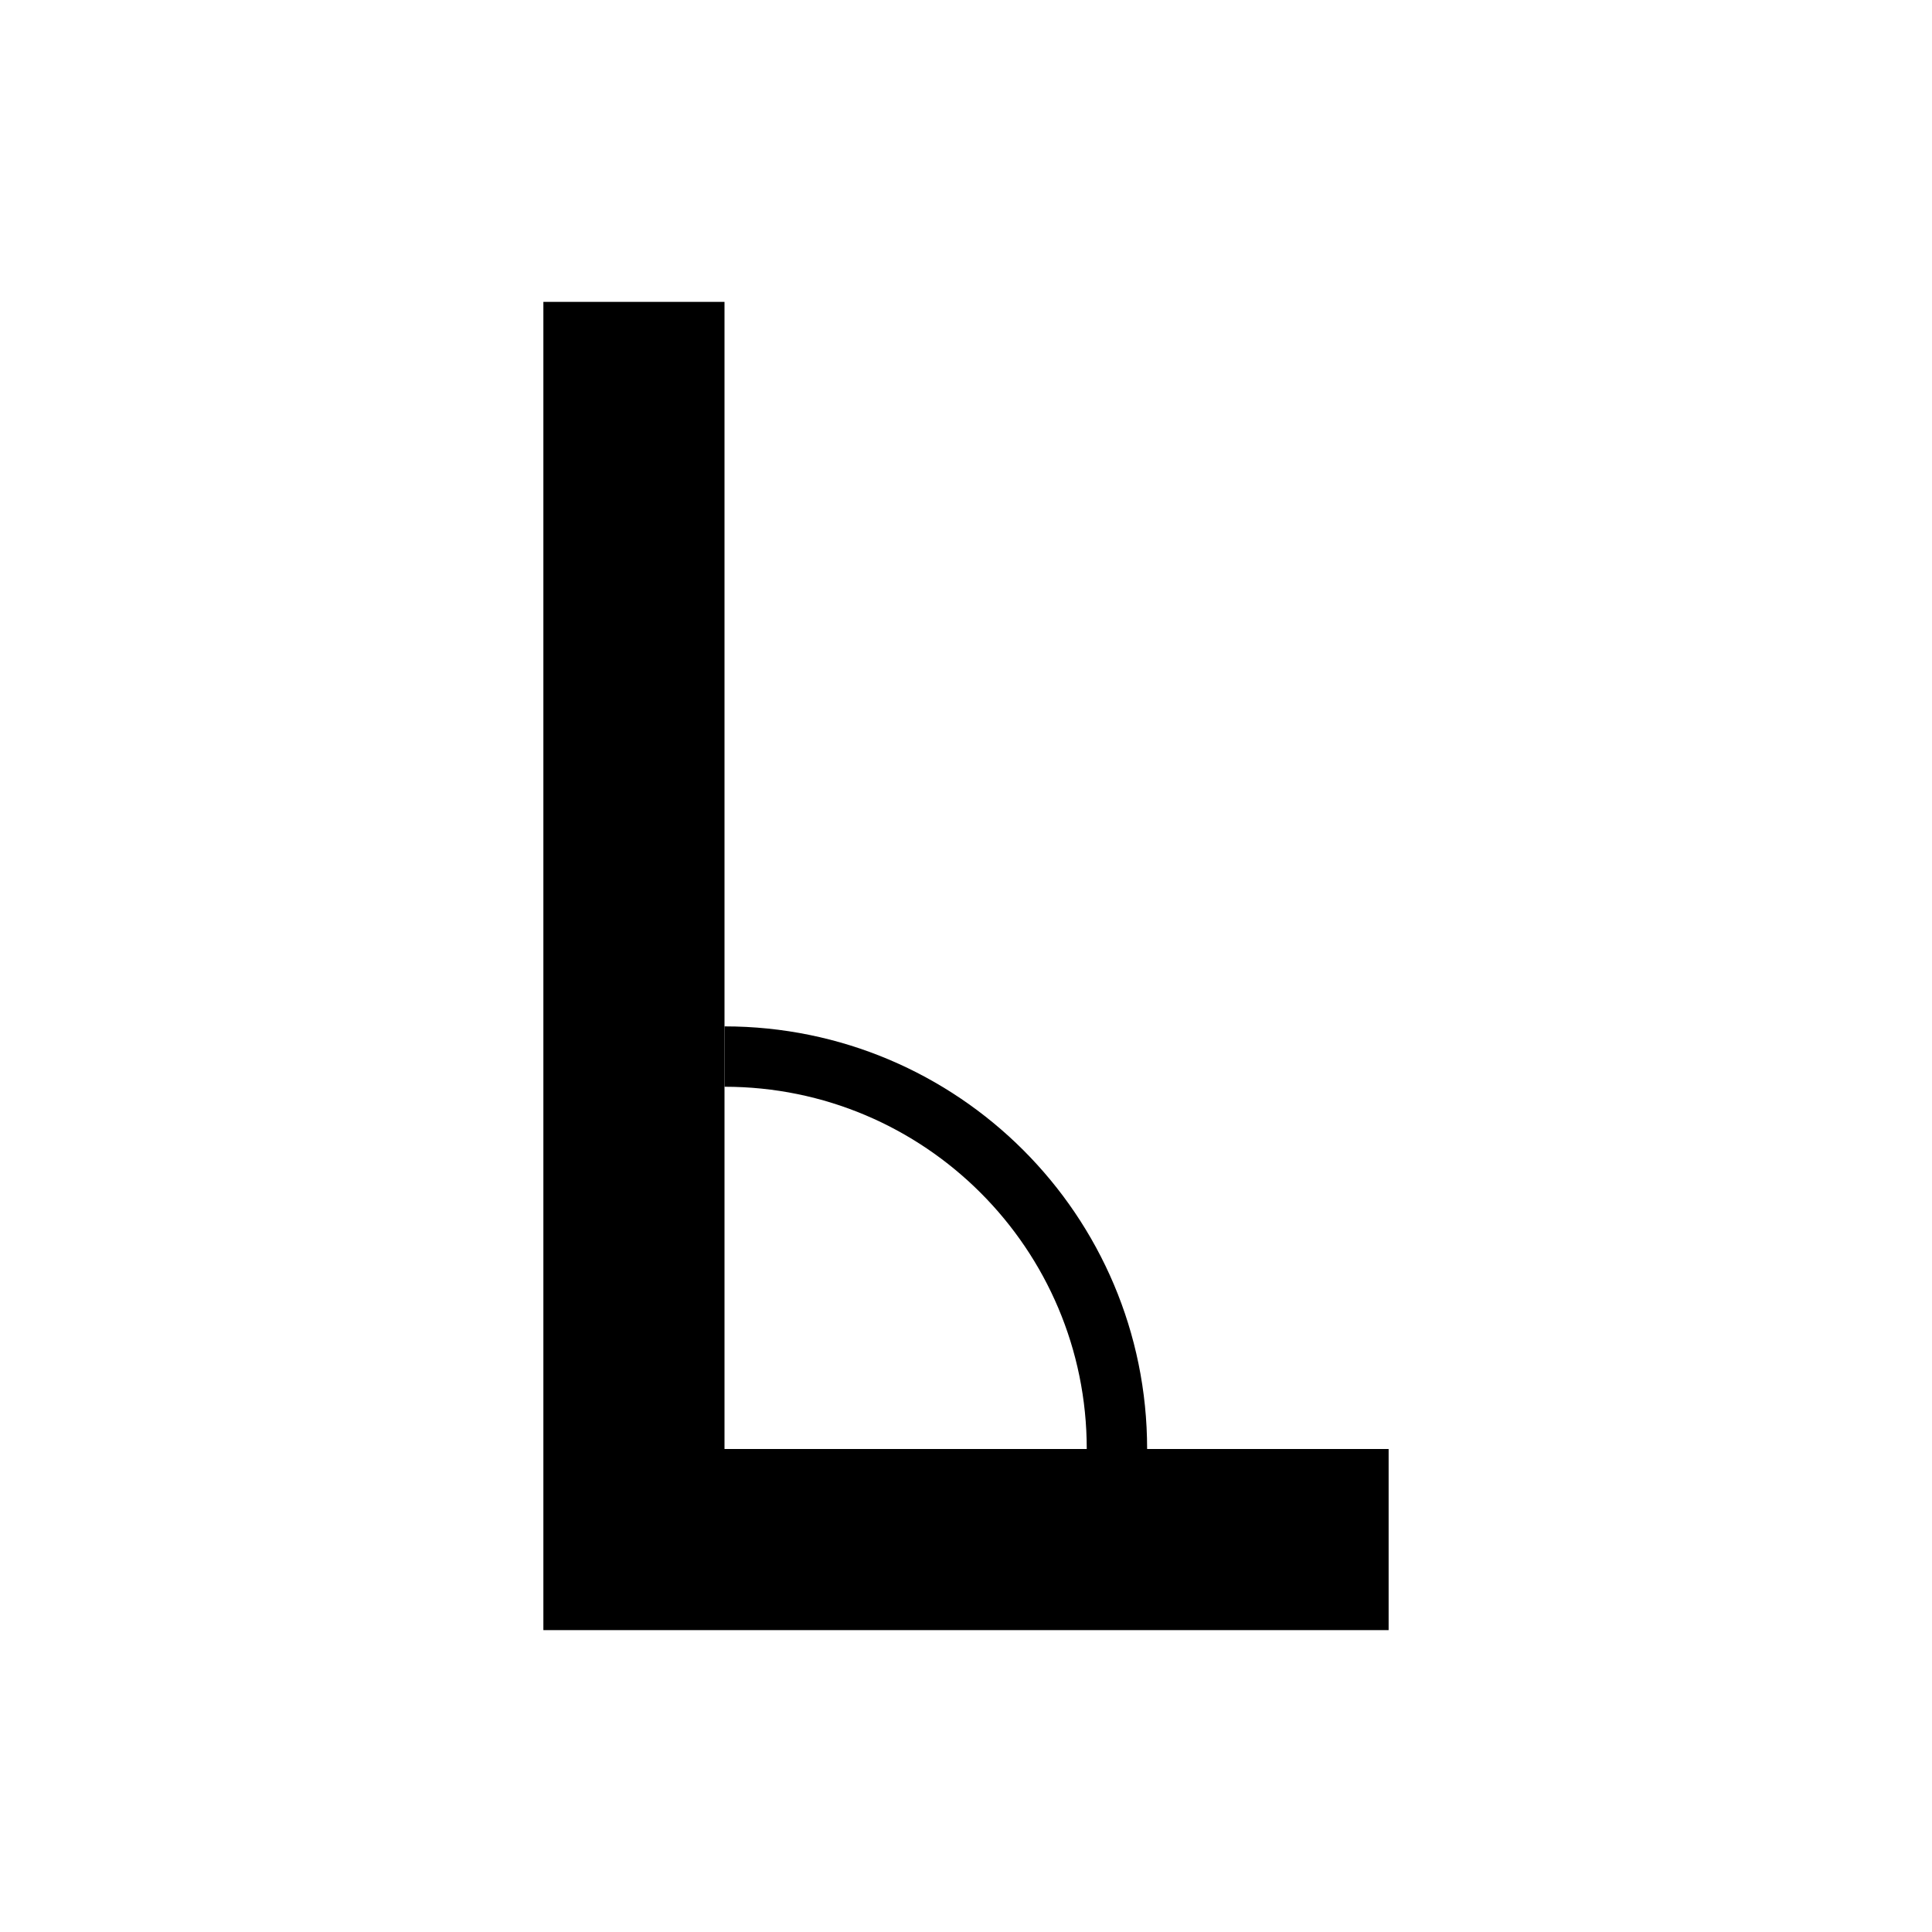
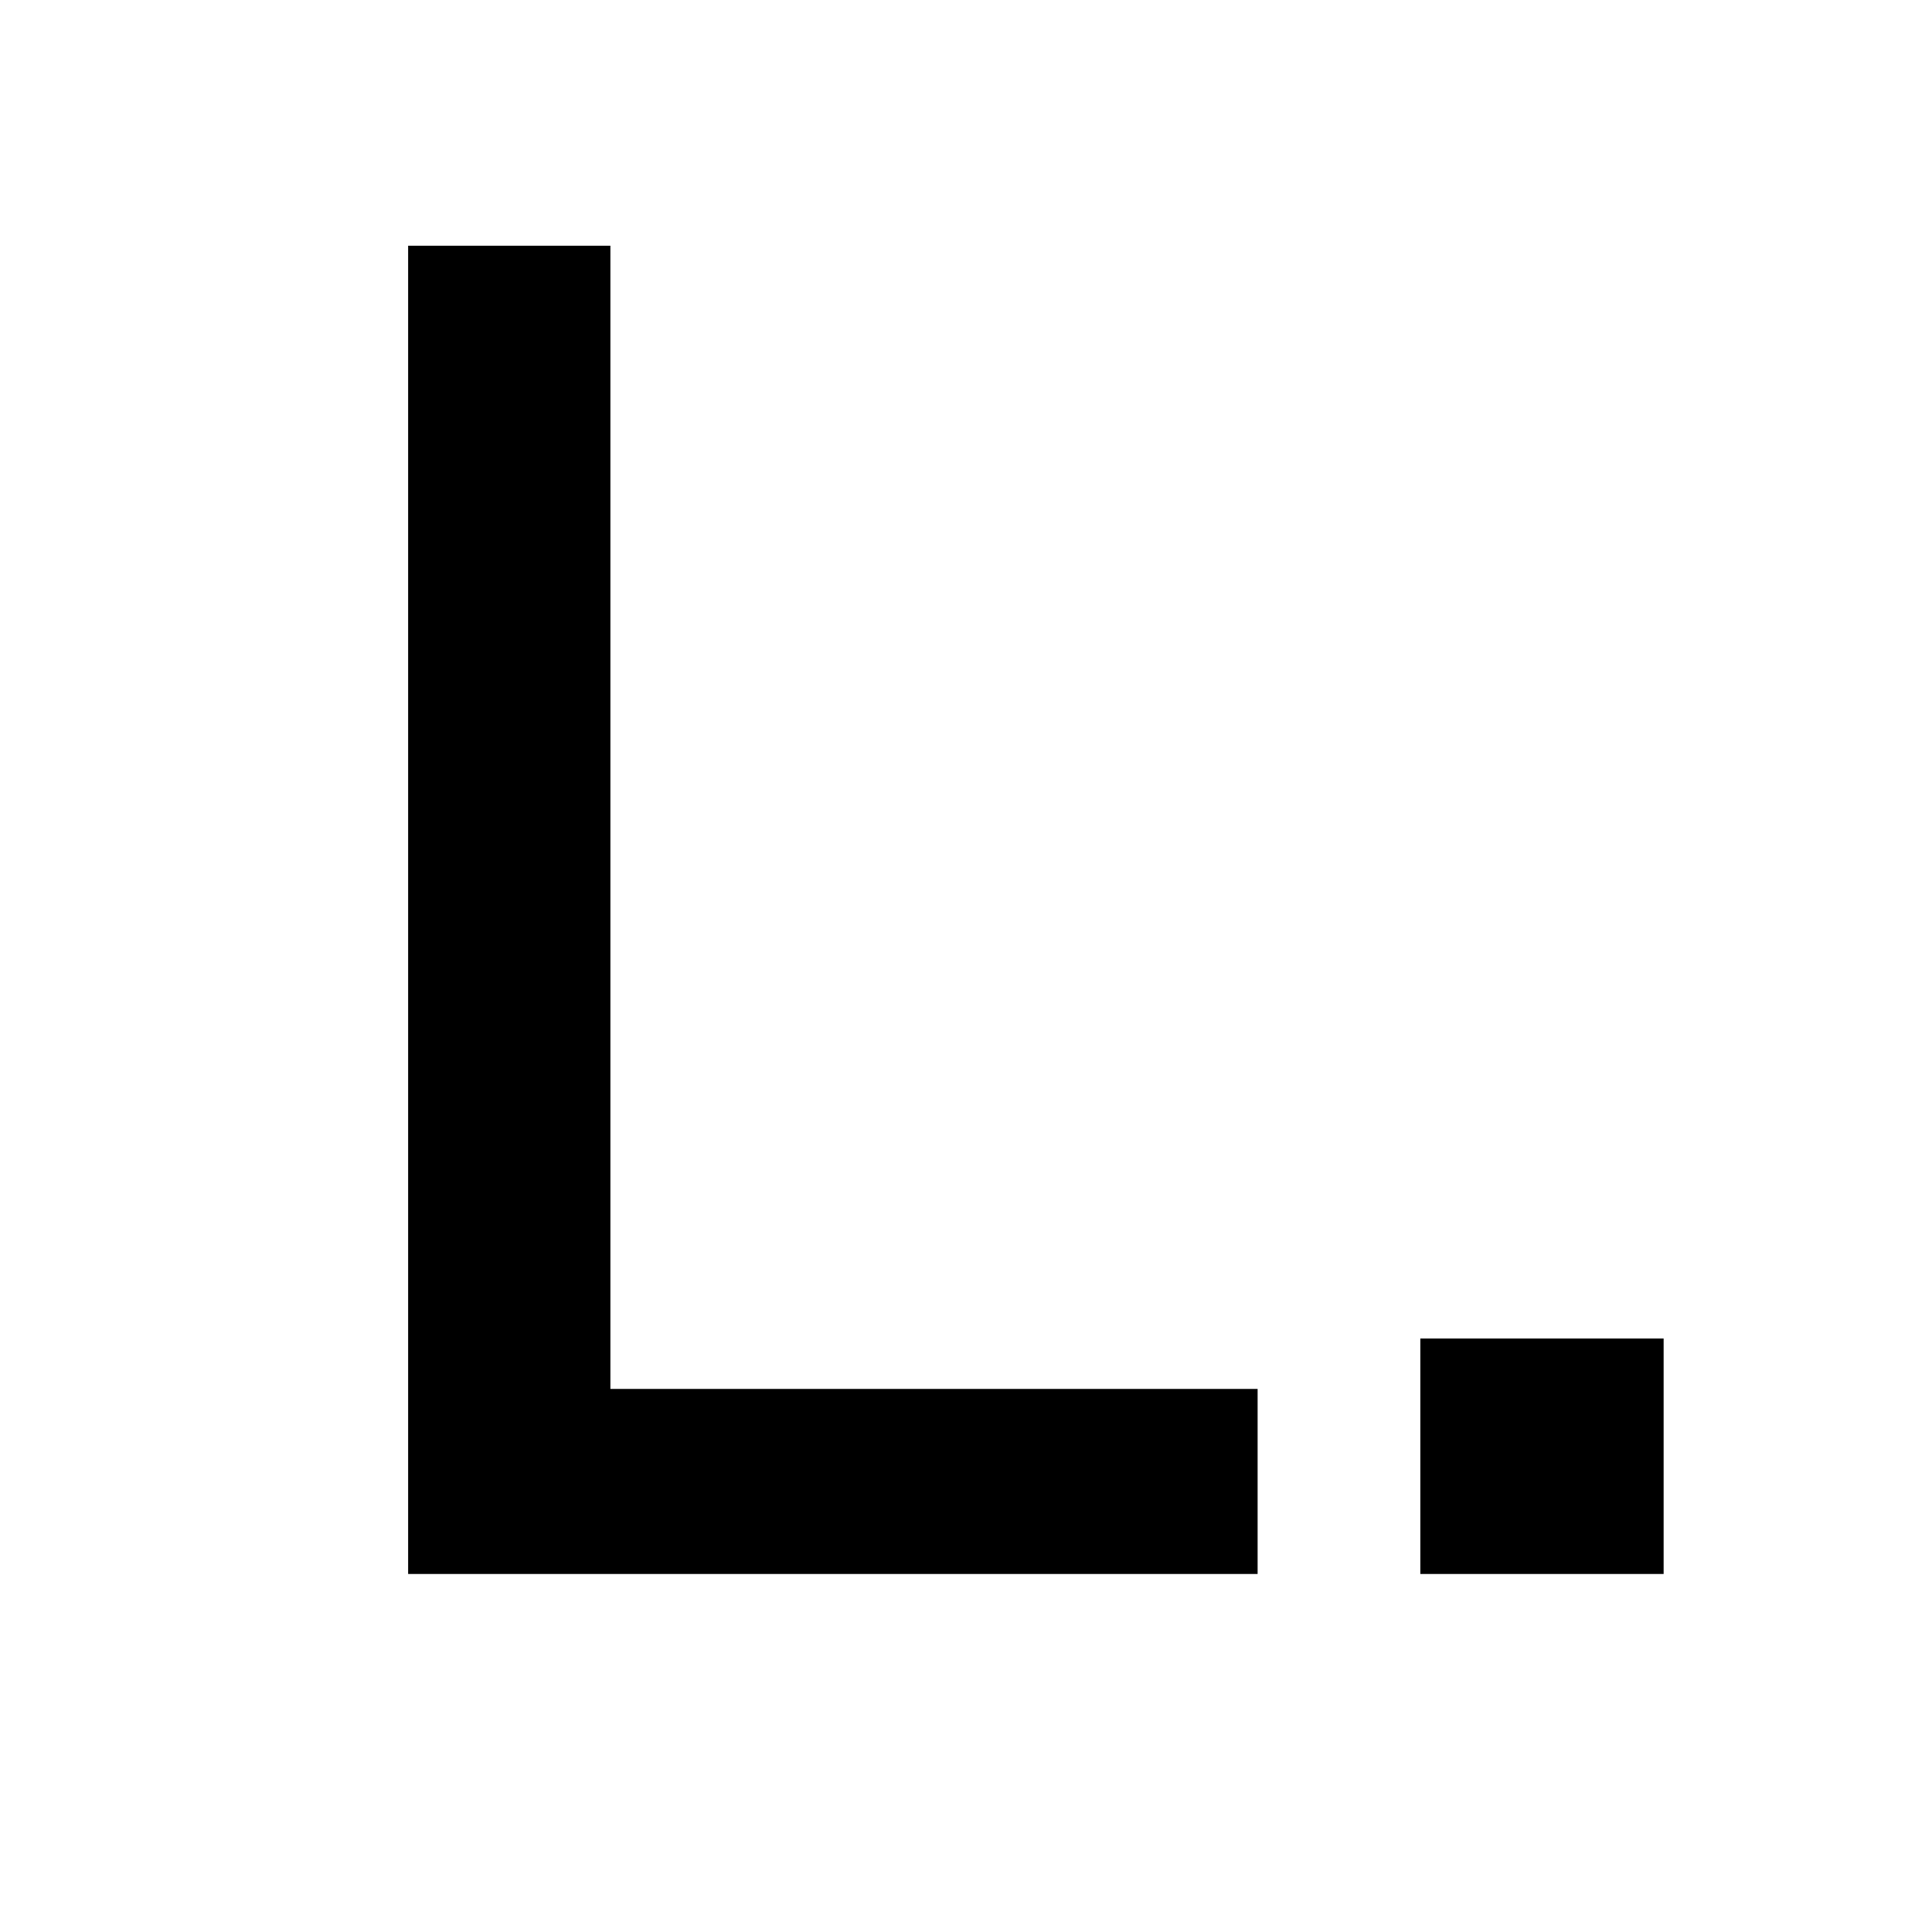
- <svg xmlns="http://www.w3.org/2000/svg" viewBox="0 0 64 64" width="64" height="64" fill="none">
-   <path d="M18 10H24V48H46V54H18Z" fill="currentColor" />
-   <path d="M24 35a13 13 0 0 1 13 13" stroke="currentColor" stroke-width="2" />
+ <svg xmlns="http://www.w3.org/2000/svg" viewBox="0 0 64 64" width="64" height="64">
+   <path d="M13.52 8.14H20.22V52.14H13.52ZM20.22 46.01H41.66V52.14H20.22ZM47.05 44.34H55.11V52.14H47.05Z" fill="currentColor" />
</svg>
